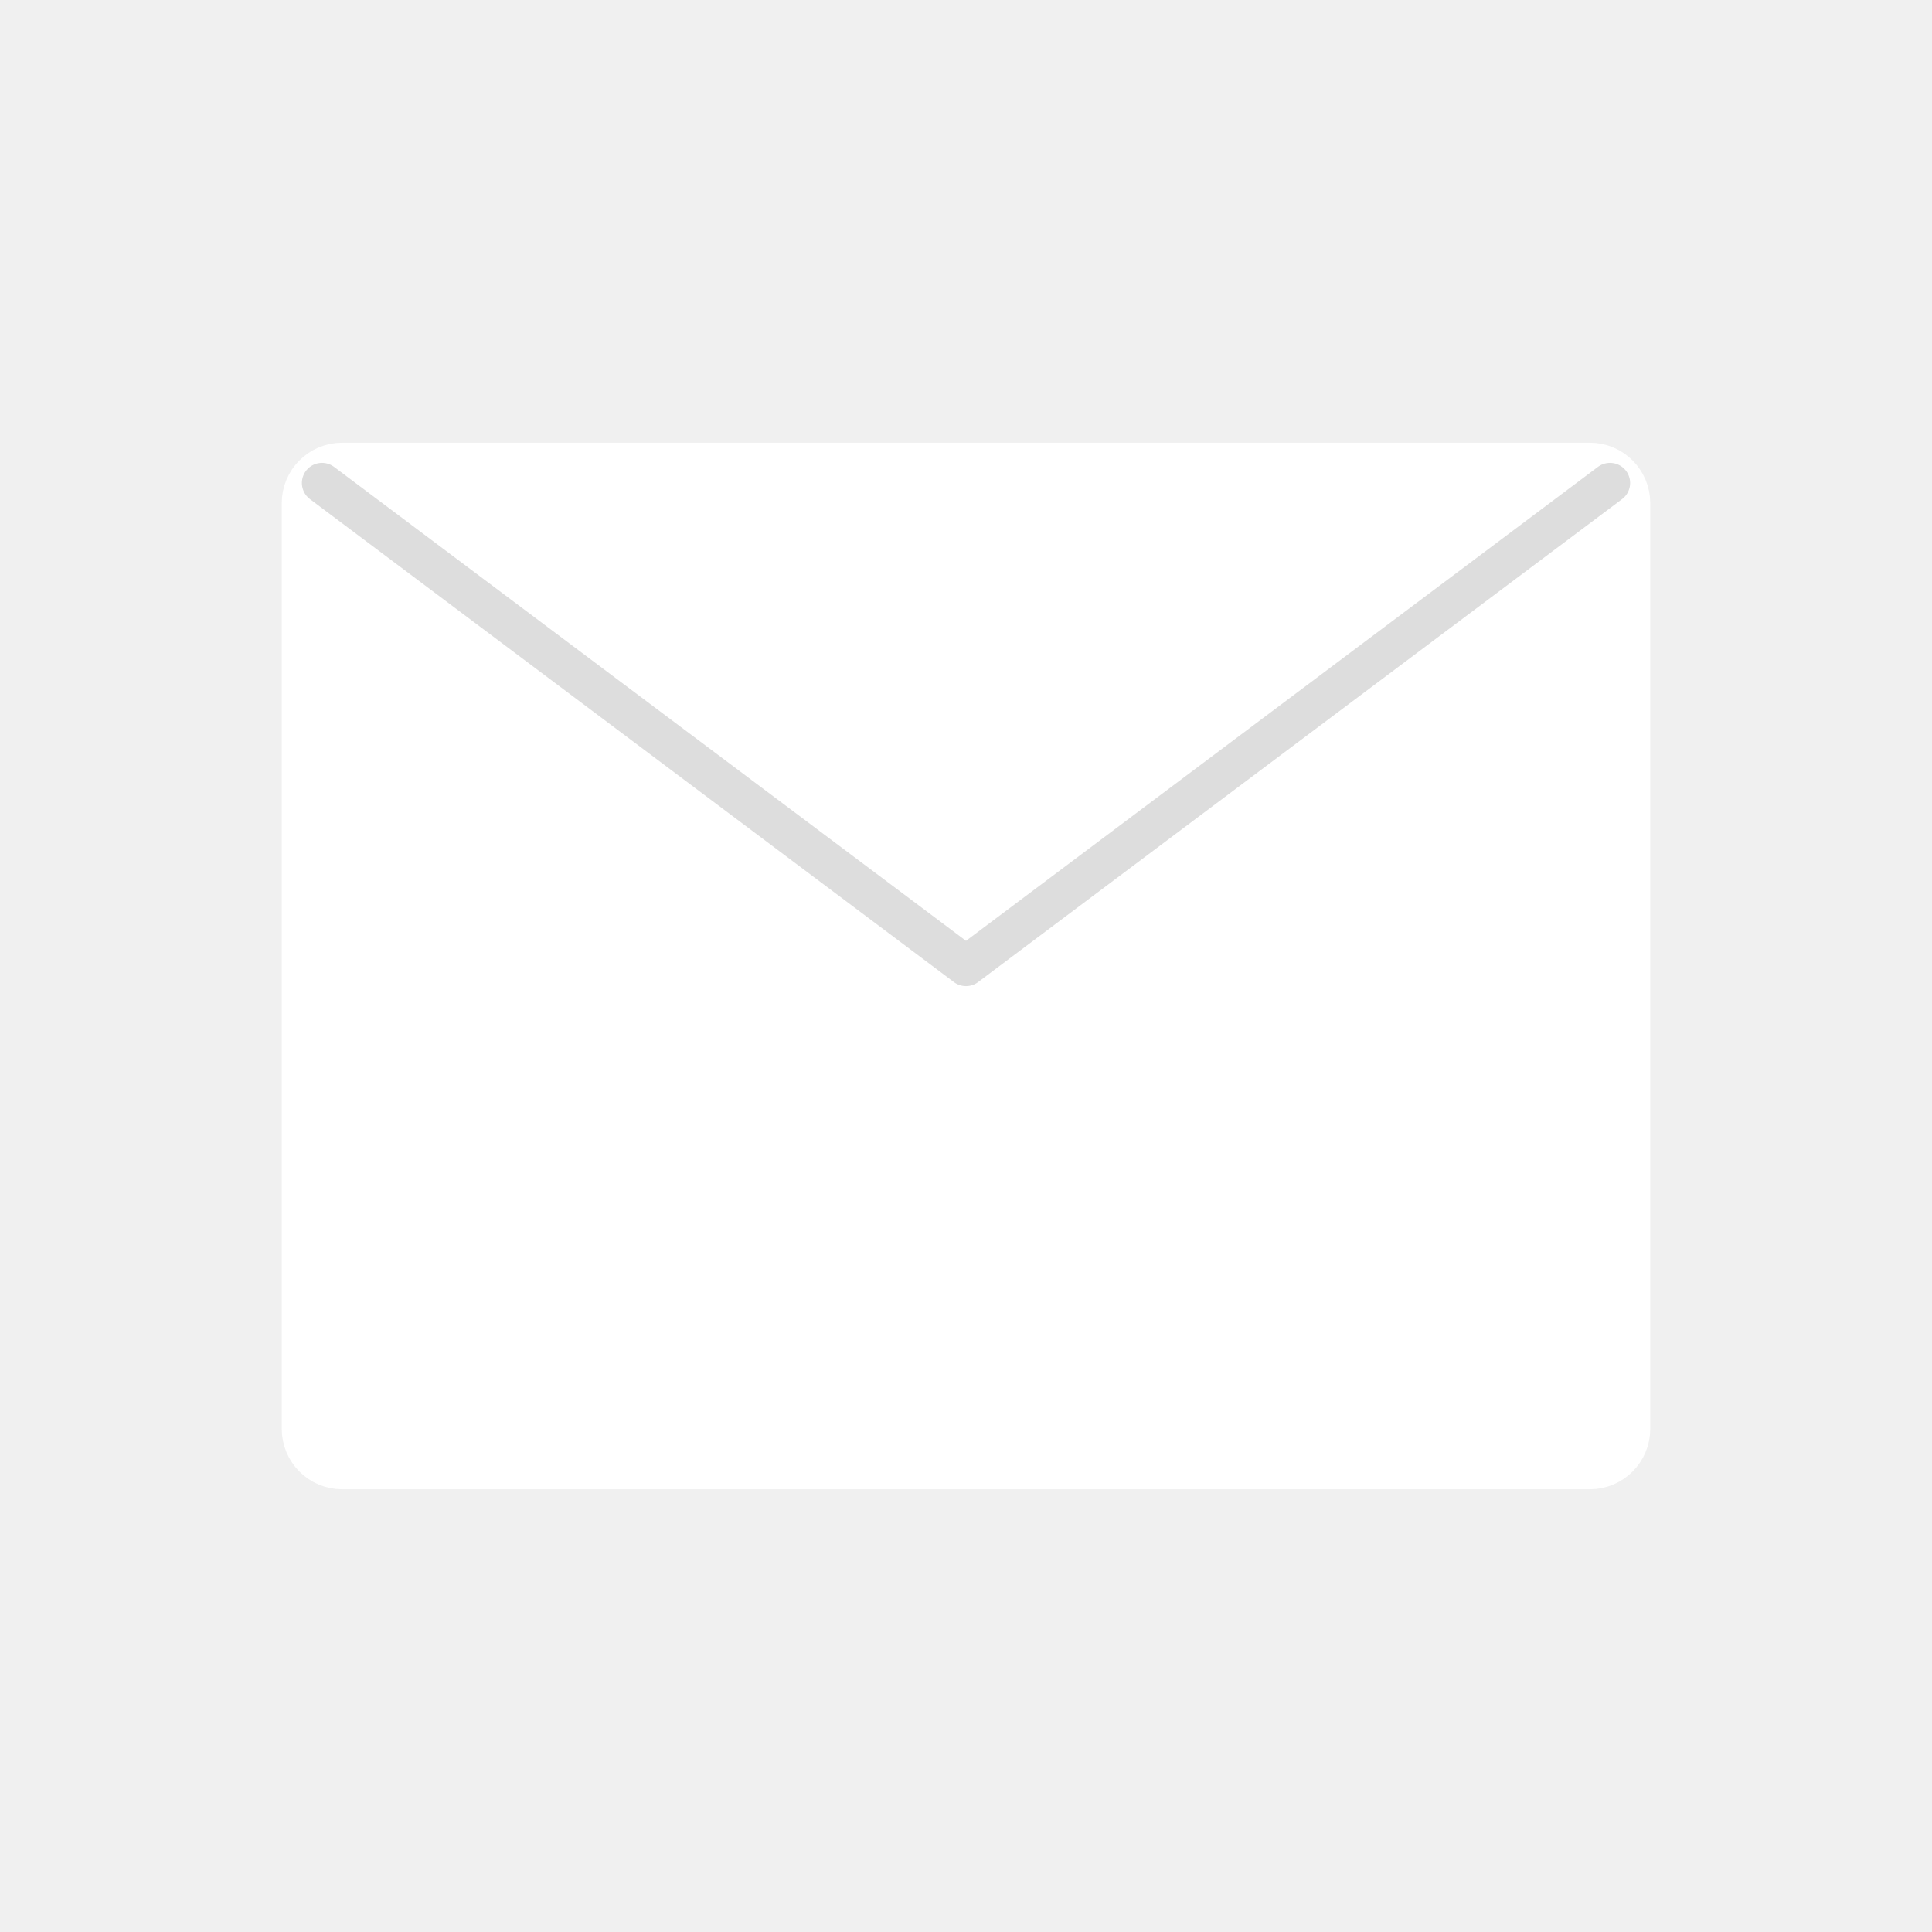
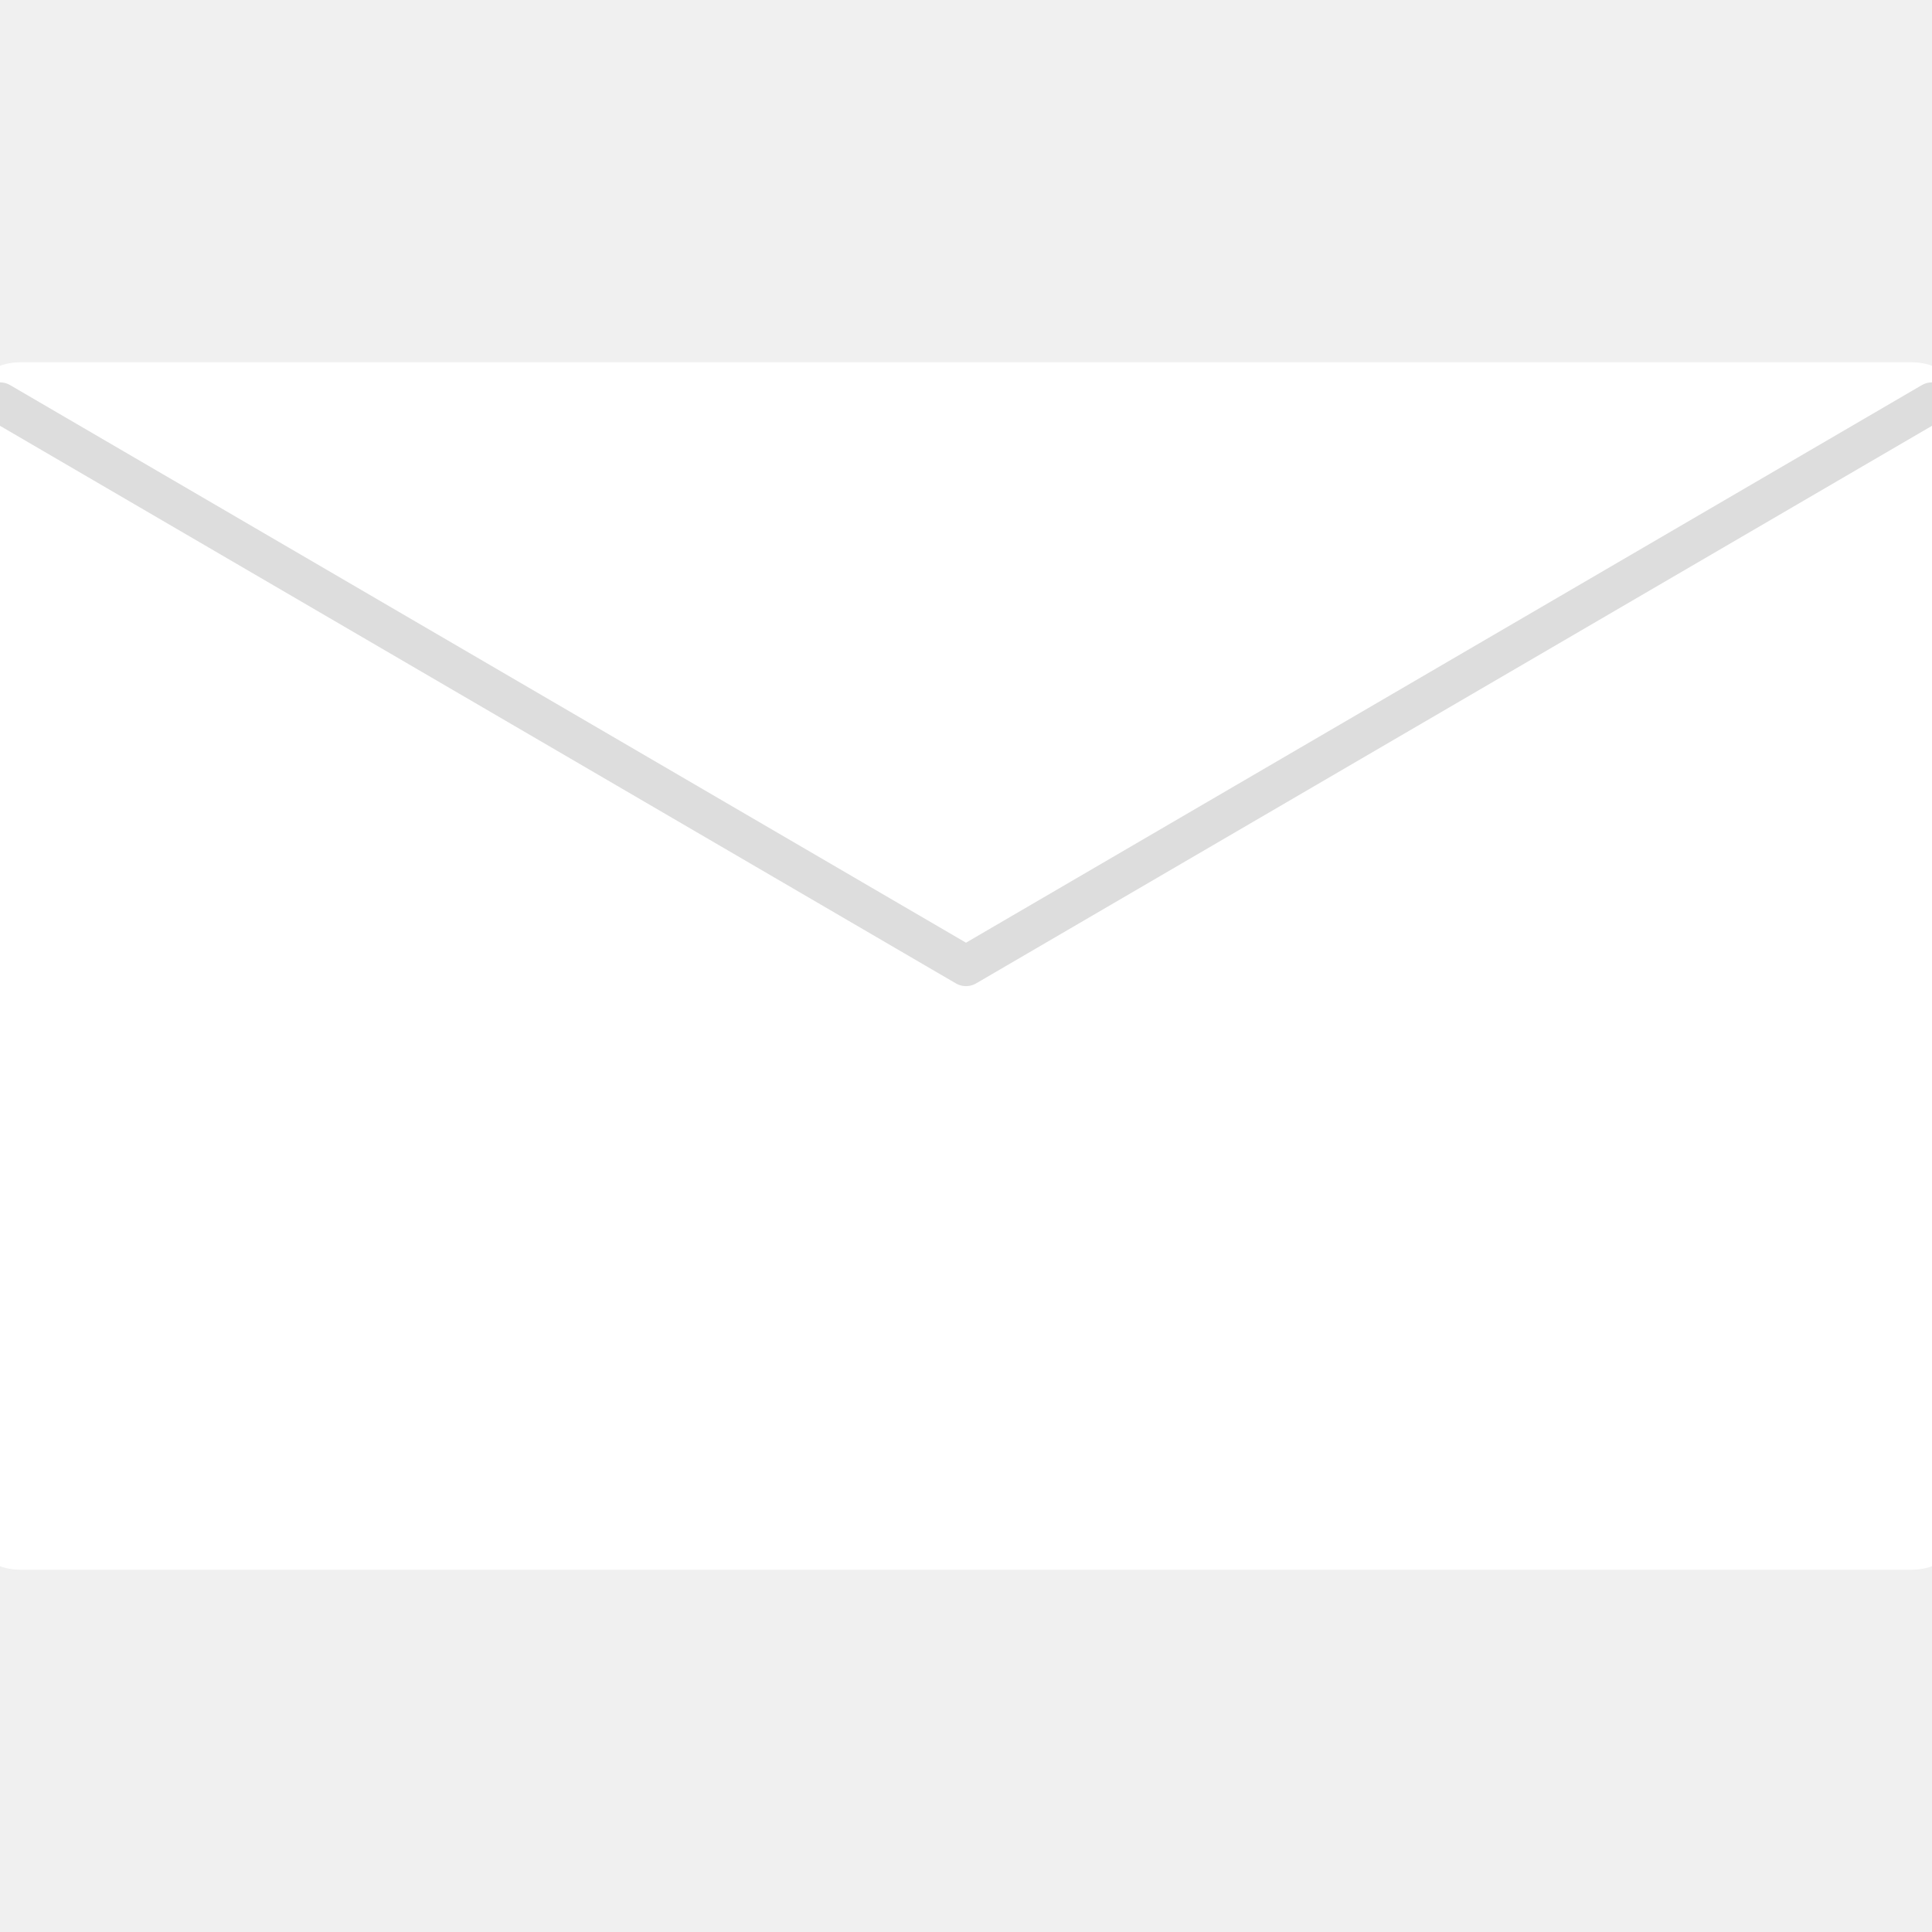
<svg xmlns="http://www.w3.org/2000/svg" viewBox="0 0 24 24">
-   <rect x="4" y="6" width="16" height="12" rx=".25" ry=".25" style="fill: #ffffff; stroke: #ffffff;" />
-   <path d="M4,6 L12,12 L20,6" style="fill: none; stroke: #dddddd; stroke-linecap: round; stroke-linejoin: round; stroke-width: .5px;" />
+   <rect x="0" y="5" width="24" height="14" rx=".25" ry=".25" style="fill: #ffffff; stroke: #ffffff;" />
+   <path d="M0,5 L12,12 L24,5" style="fill: none; stroke: #dddddd; stroke-linecap: round; stroke-linejoin: round; stroke-width: .5px;" />
</svg>
